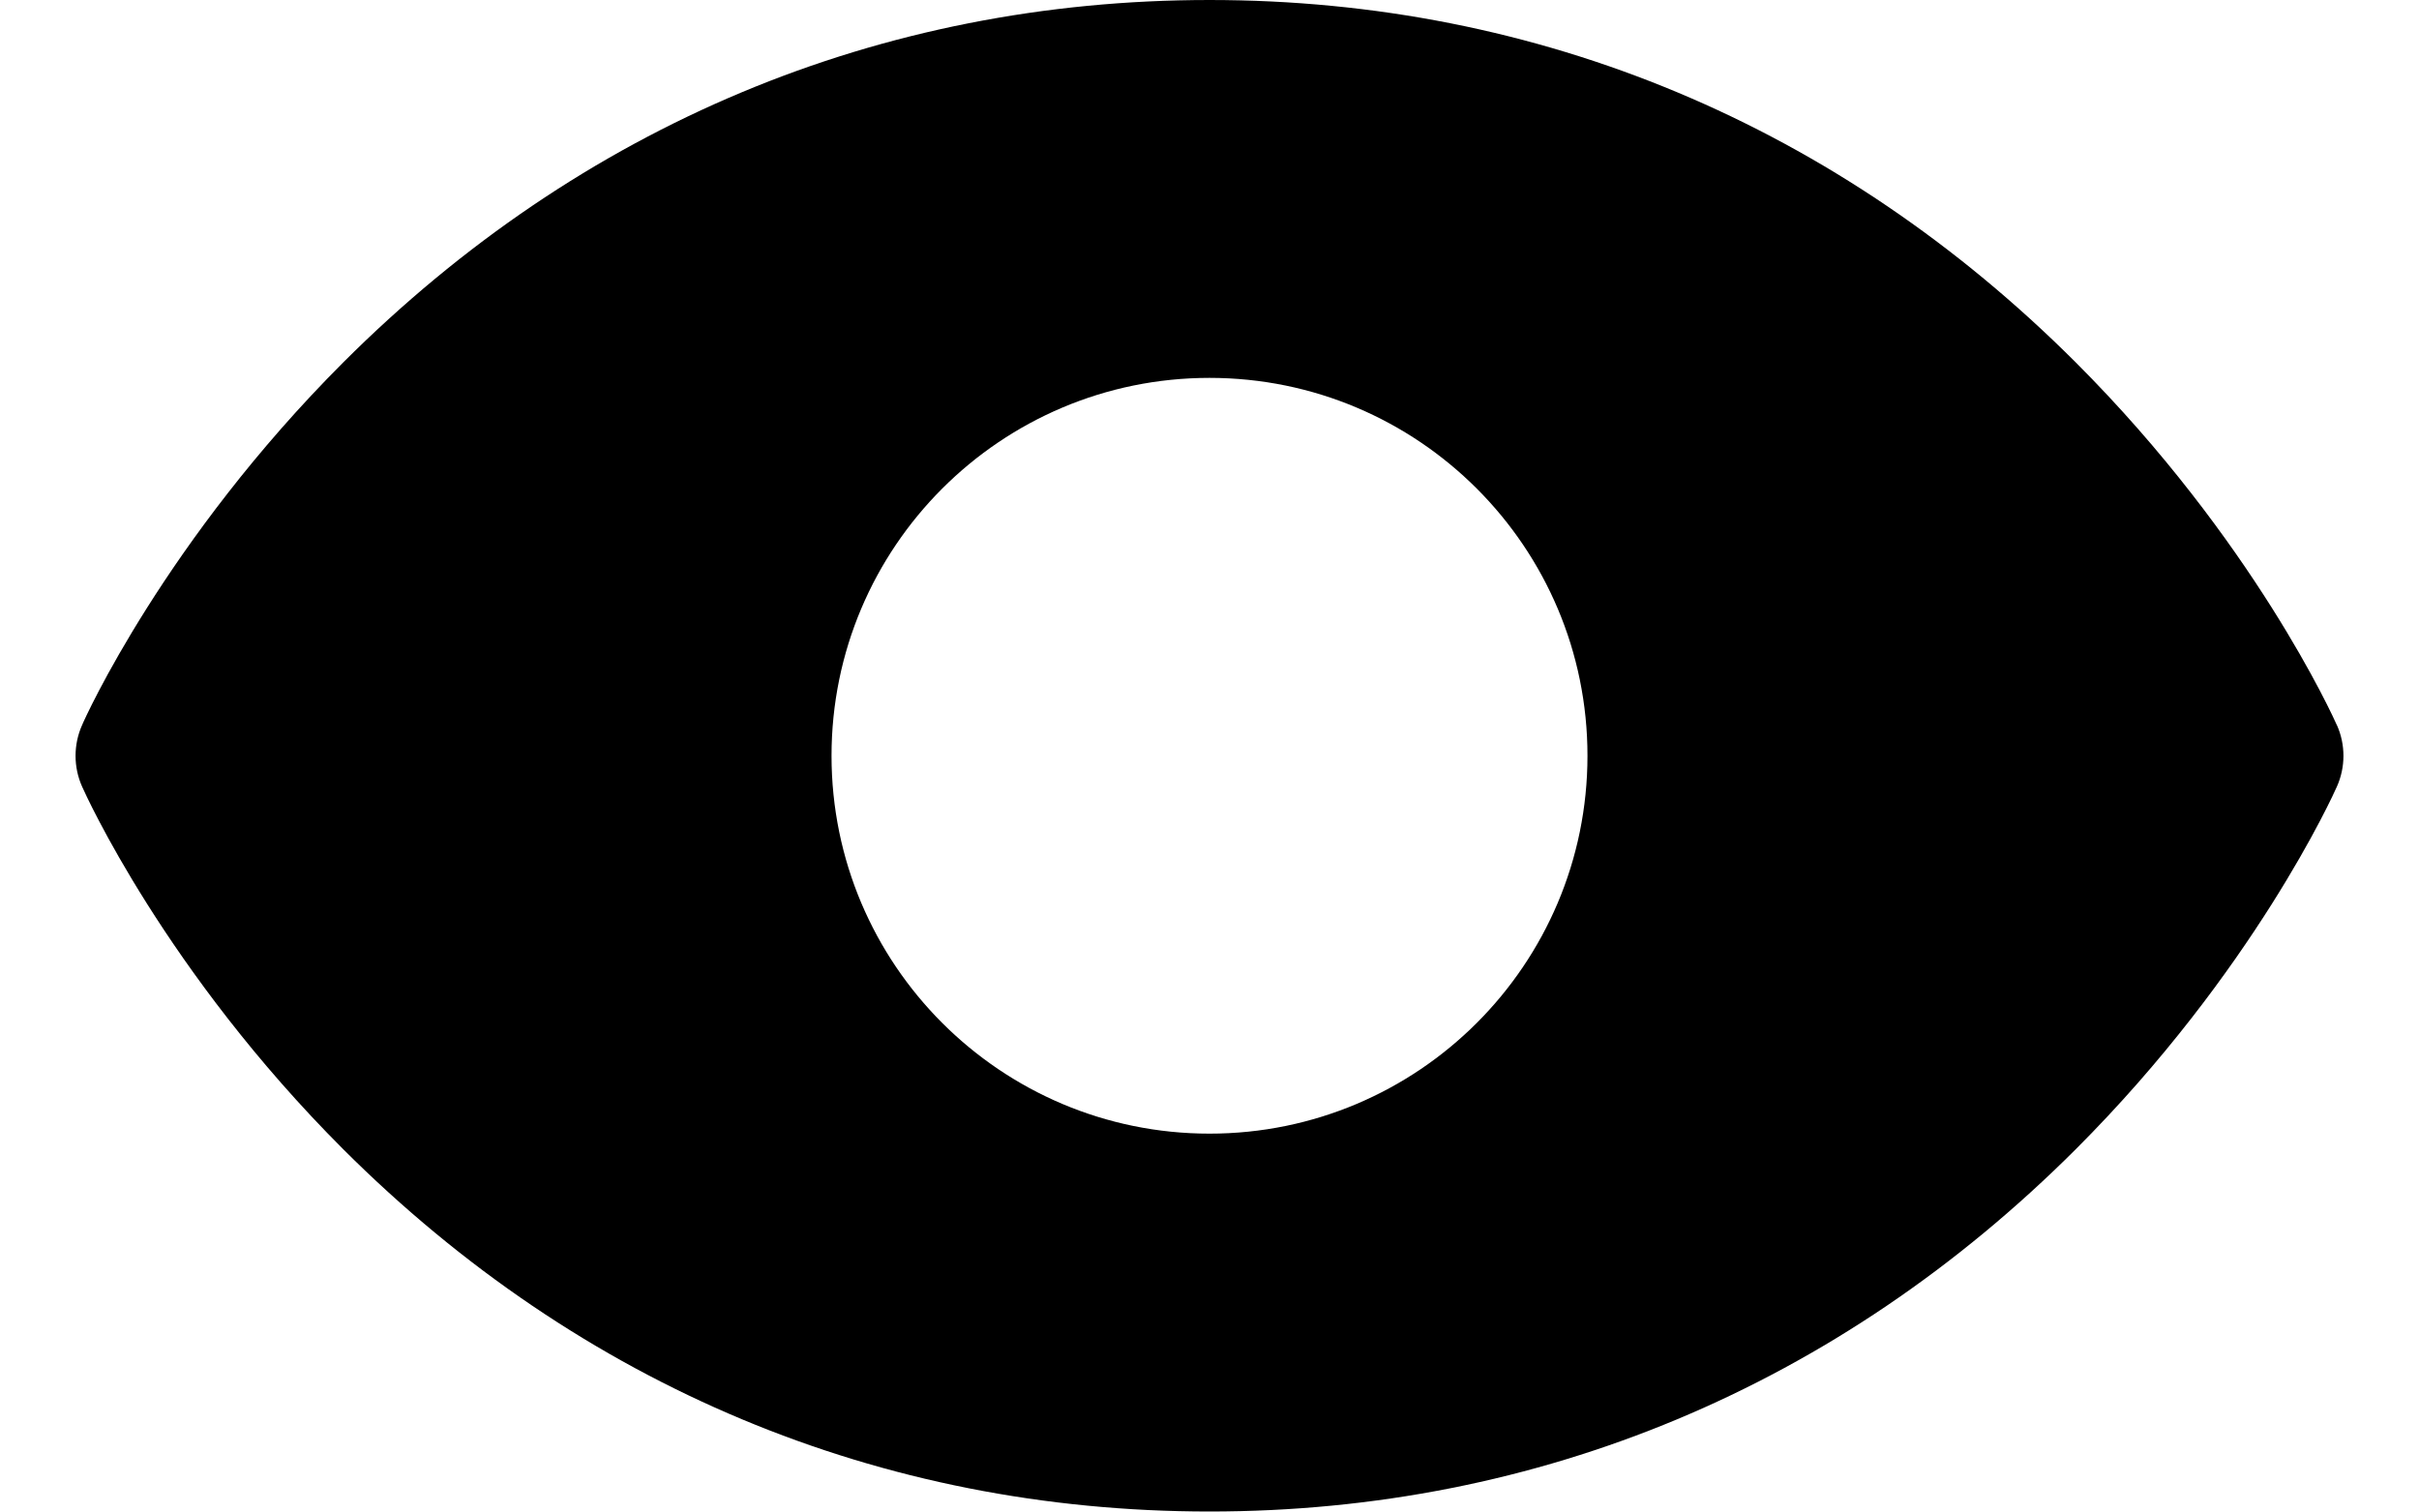
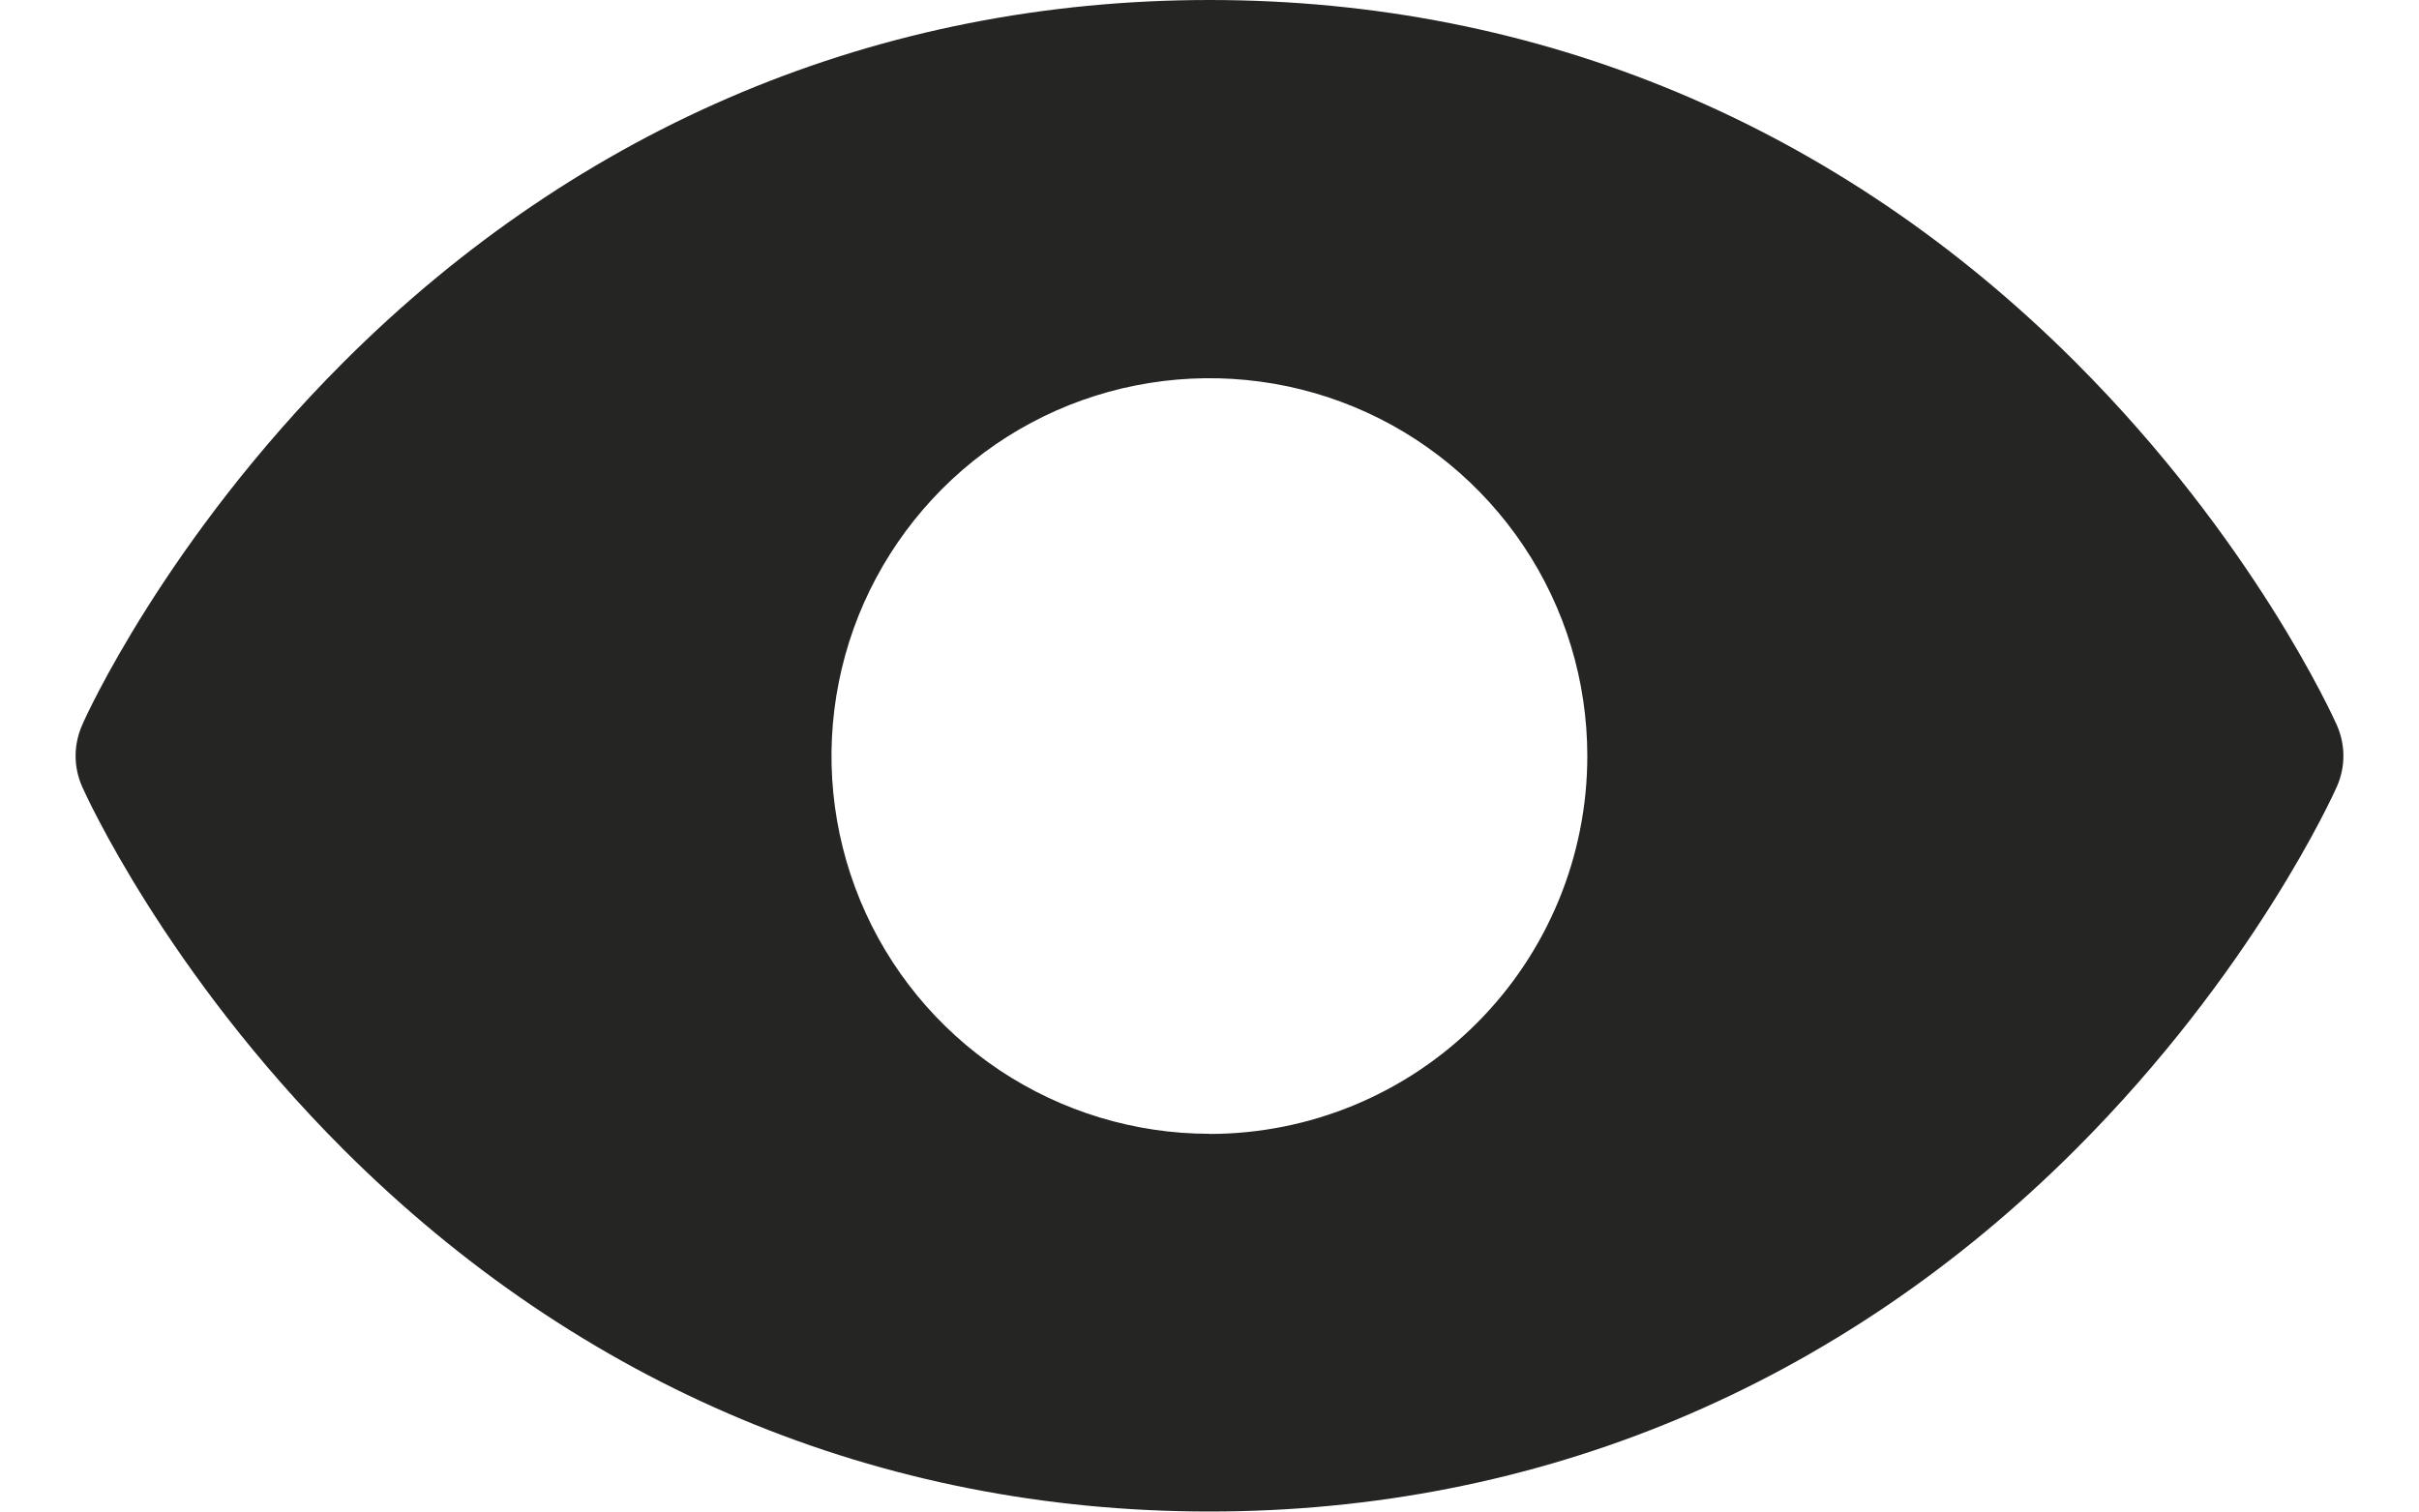
- <svg xmlns="http://www.w3.org/2000/svg" width="16" height="10" fill="none">
-   <path fill="currentColor" d="M15.457 4.798c-.022-.05-.551-1.224-1.728-2.401C12.16.829 10.18 0 8 0S3.84.829 2.271 2.397C1.094 3.574.562 4.75.543 4.797a.5.5 0 0 0 0 .407c.022.05.551 1.223 1.728 2.4C3.84 9.17 5.82 10 8 10s4.16-.829 5.729-2.396c1.177-1.177 1.706-2.35 1.728-2.4a.5.5 0 0 0 0-.407M8 7.5a2.5 2.5 0 1 1 0-5 2.5 2.5 0 0 1 0 5" />
+ <svg xmlns="http://www.w3.org/2000/svg" fill="none" height="10" viewBox="0 0 16 10" width="16">
+   <path d="m15.457 4.798c-.022-.049-.551-1.224-1.728-2.401-1.568-1.568-3.549-2.397-5.729-2.397-2.18 0-4.161.829-5.729 2.397-1.177 1.177-1.709 2.353-1.728 2.401-.028.064-.043.133-.043.203s.015.139.043.203c.022.049.551 1.223 1.728 2.4 1.568 1.567 3.549 2.396 5.729 2.396 2.18 0 4.161-.829 5.729-2.396 1.177-1.177 1.706-2.351 1.728-2.4.028-.064.043-.133.043-.203s-.015-.139-.043-.203zm-7.457 2.703c-.494 0-.978-.147-1.389-.421-.411-.275-.732-.665-.921-1.122-.189-.457-.239-.959-.142-1.444.096-.485.335-.93.684-1.28s.795-.588 1.28-.684c.485-.096.988-.047 1.444.142.457.189.847.51 1.122.921.275.411.421.894.421 1.389 0 .663-.263 1.299-.732 1.768s-1.105.732-1.768.732z" fill="#252623" />
</svg>
